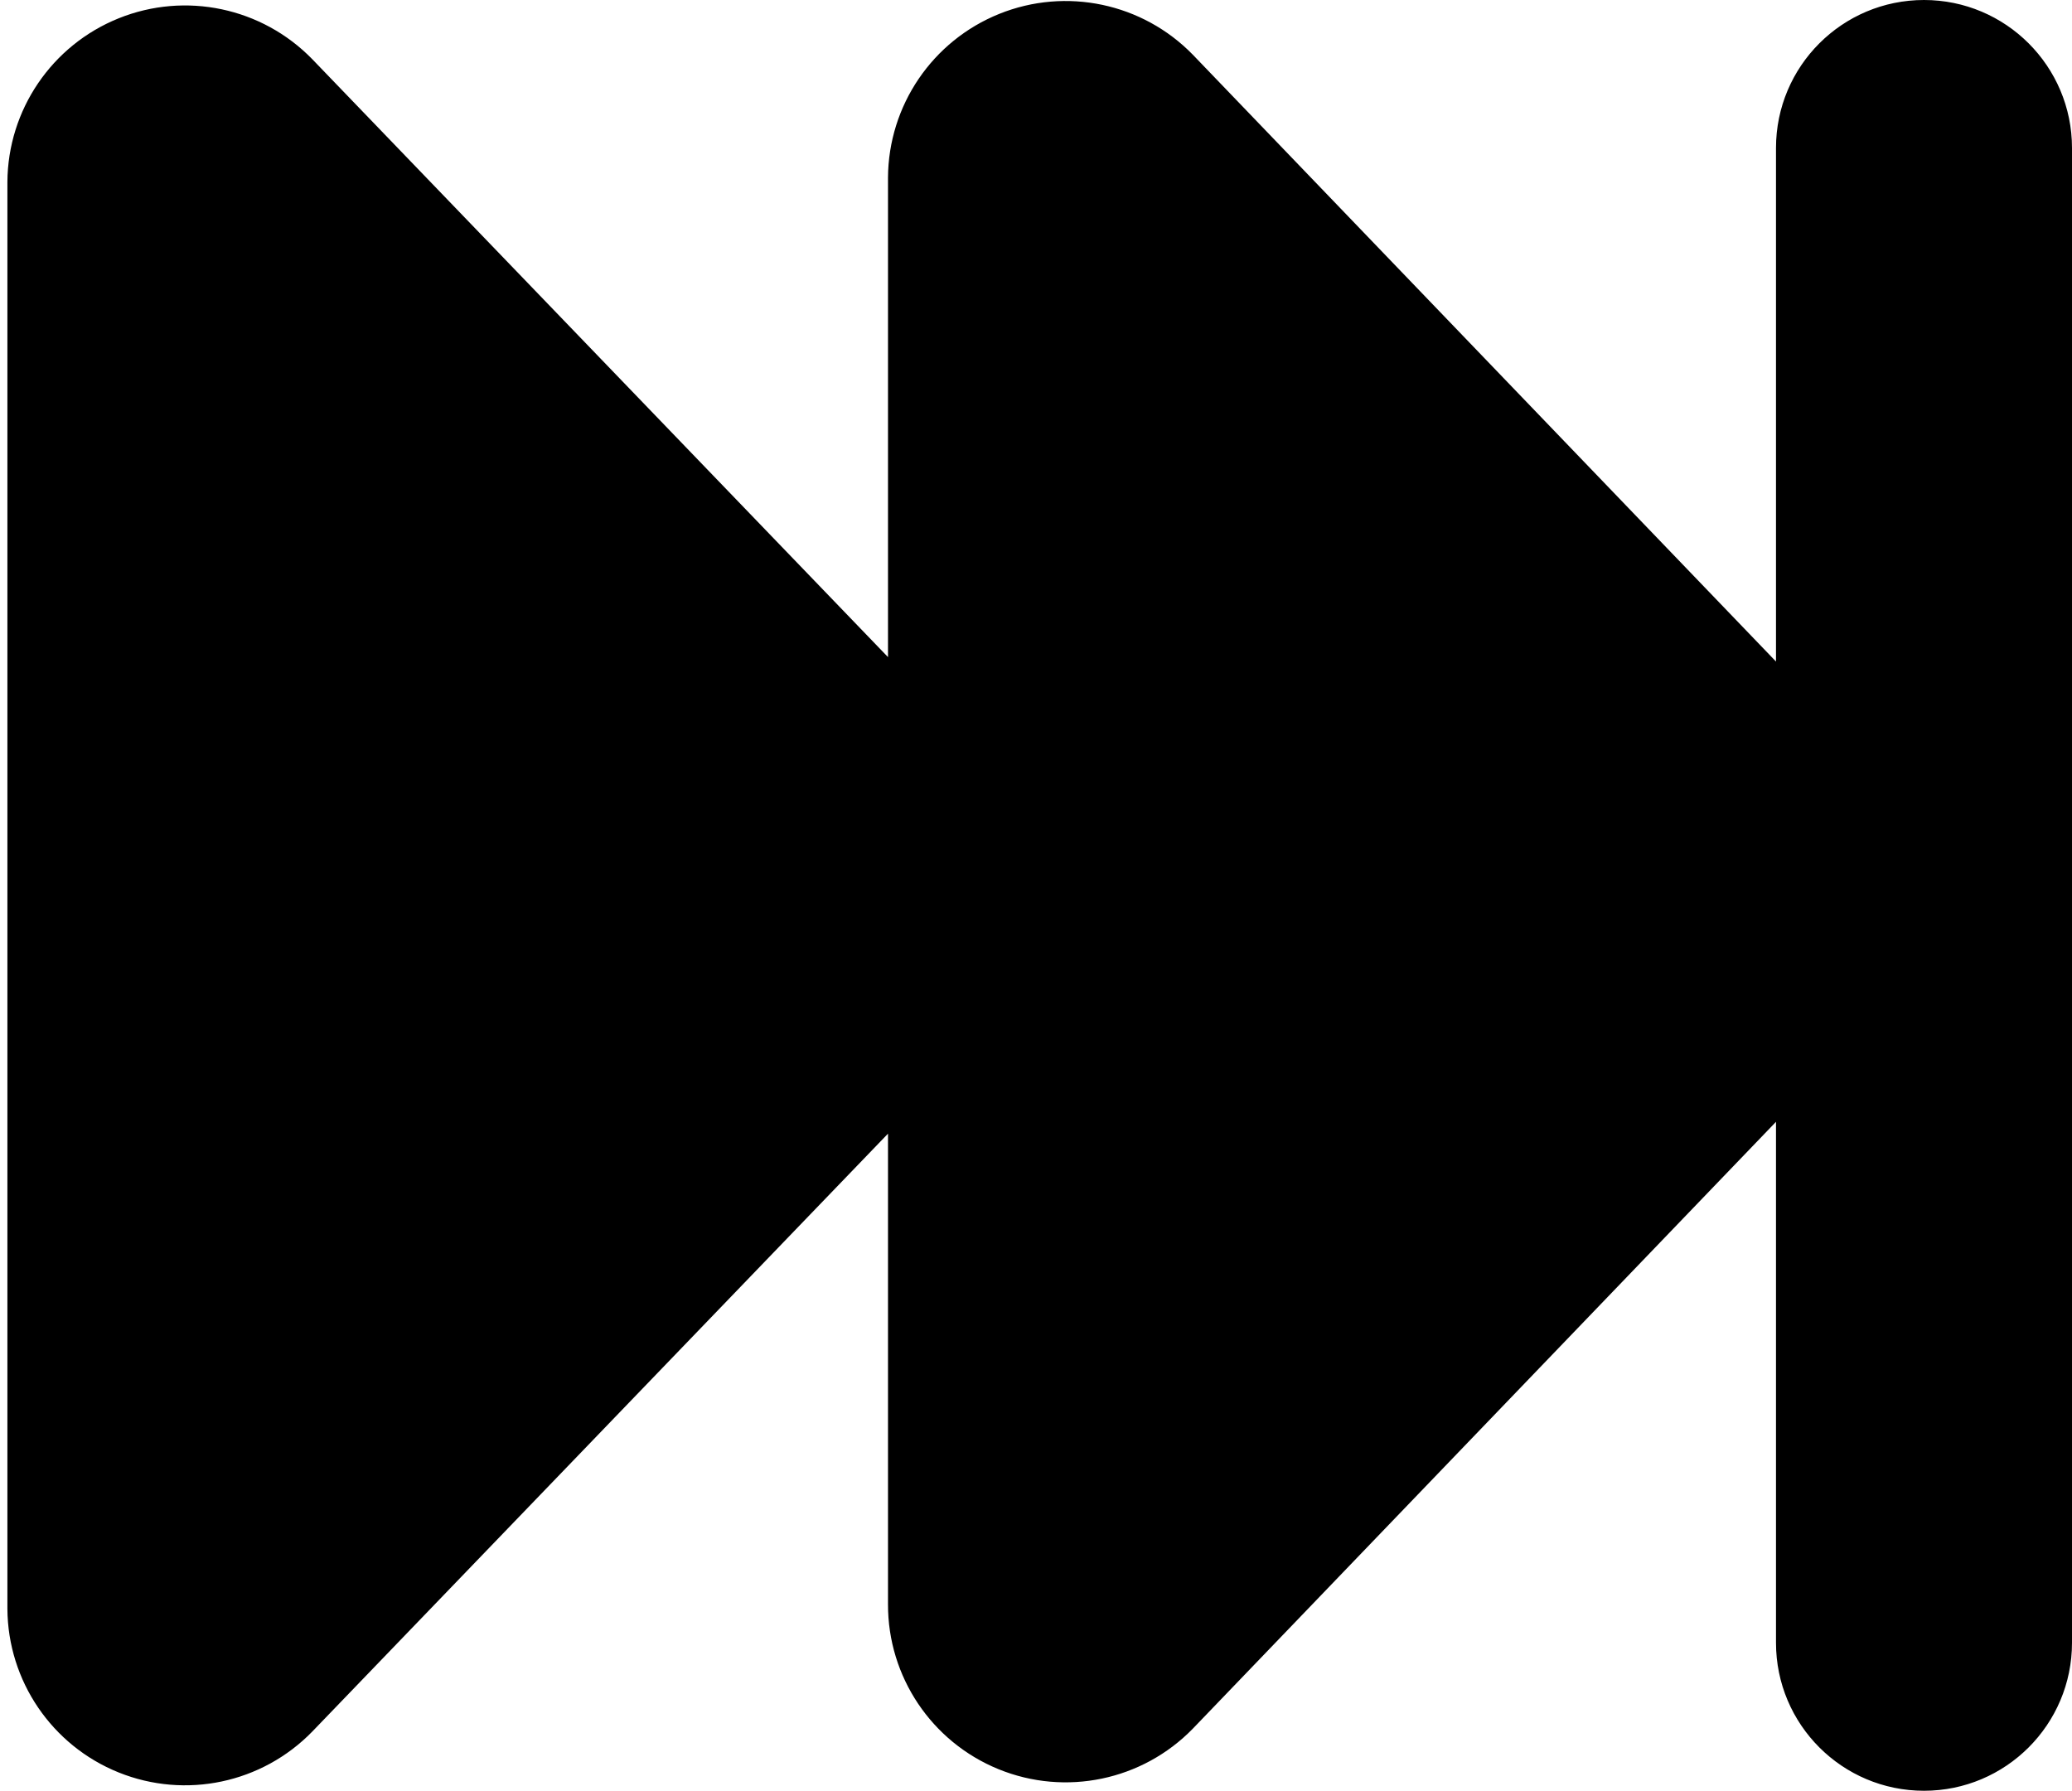
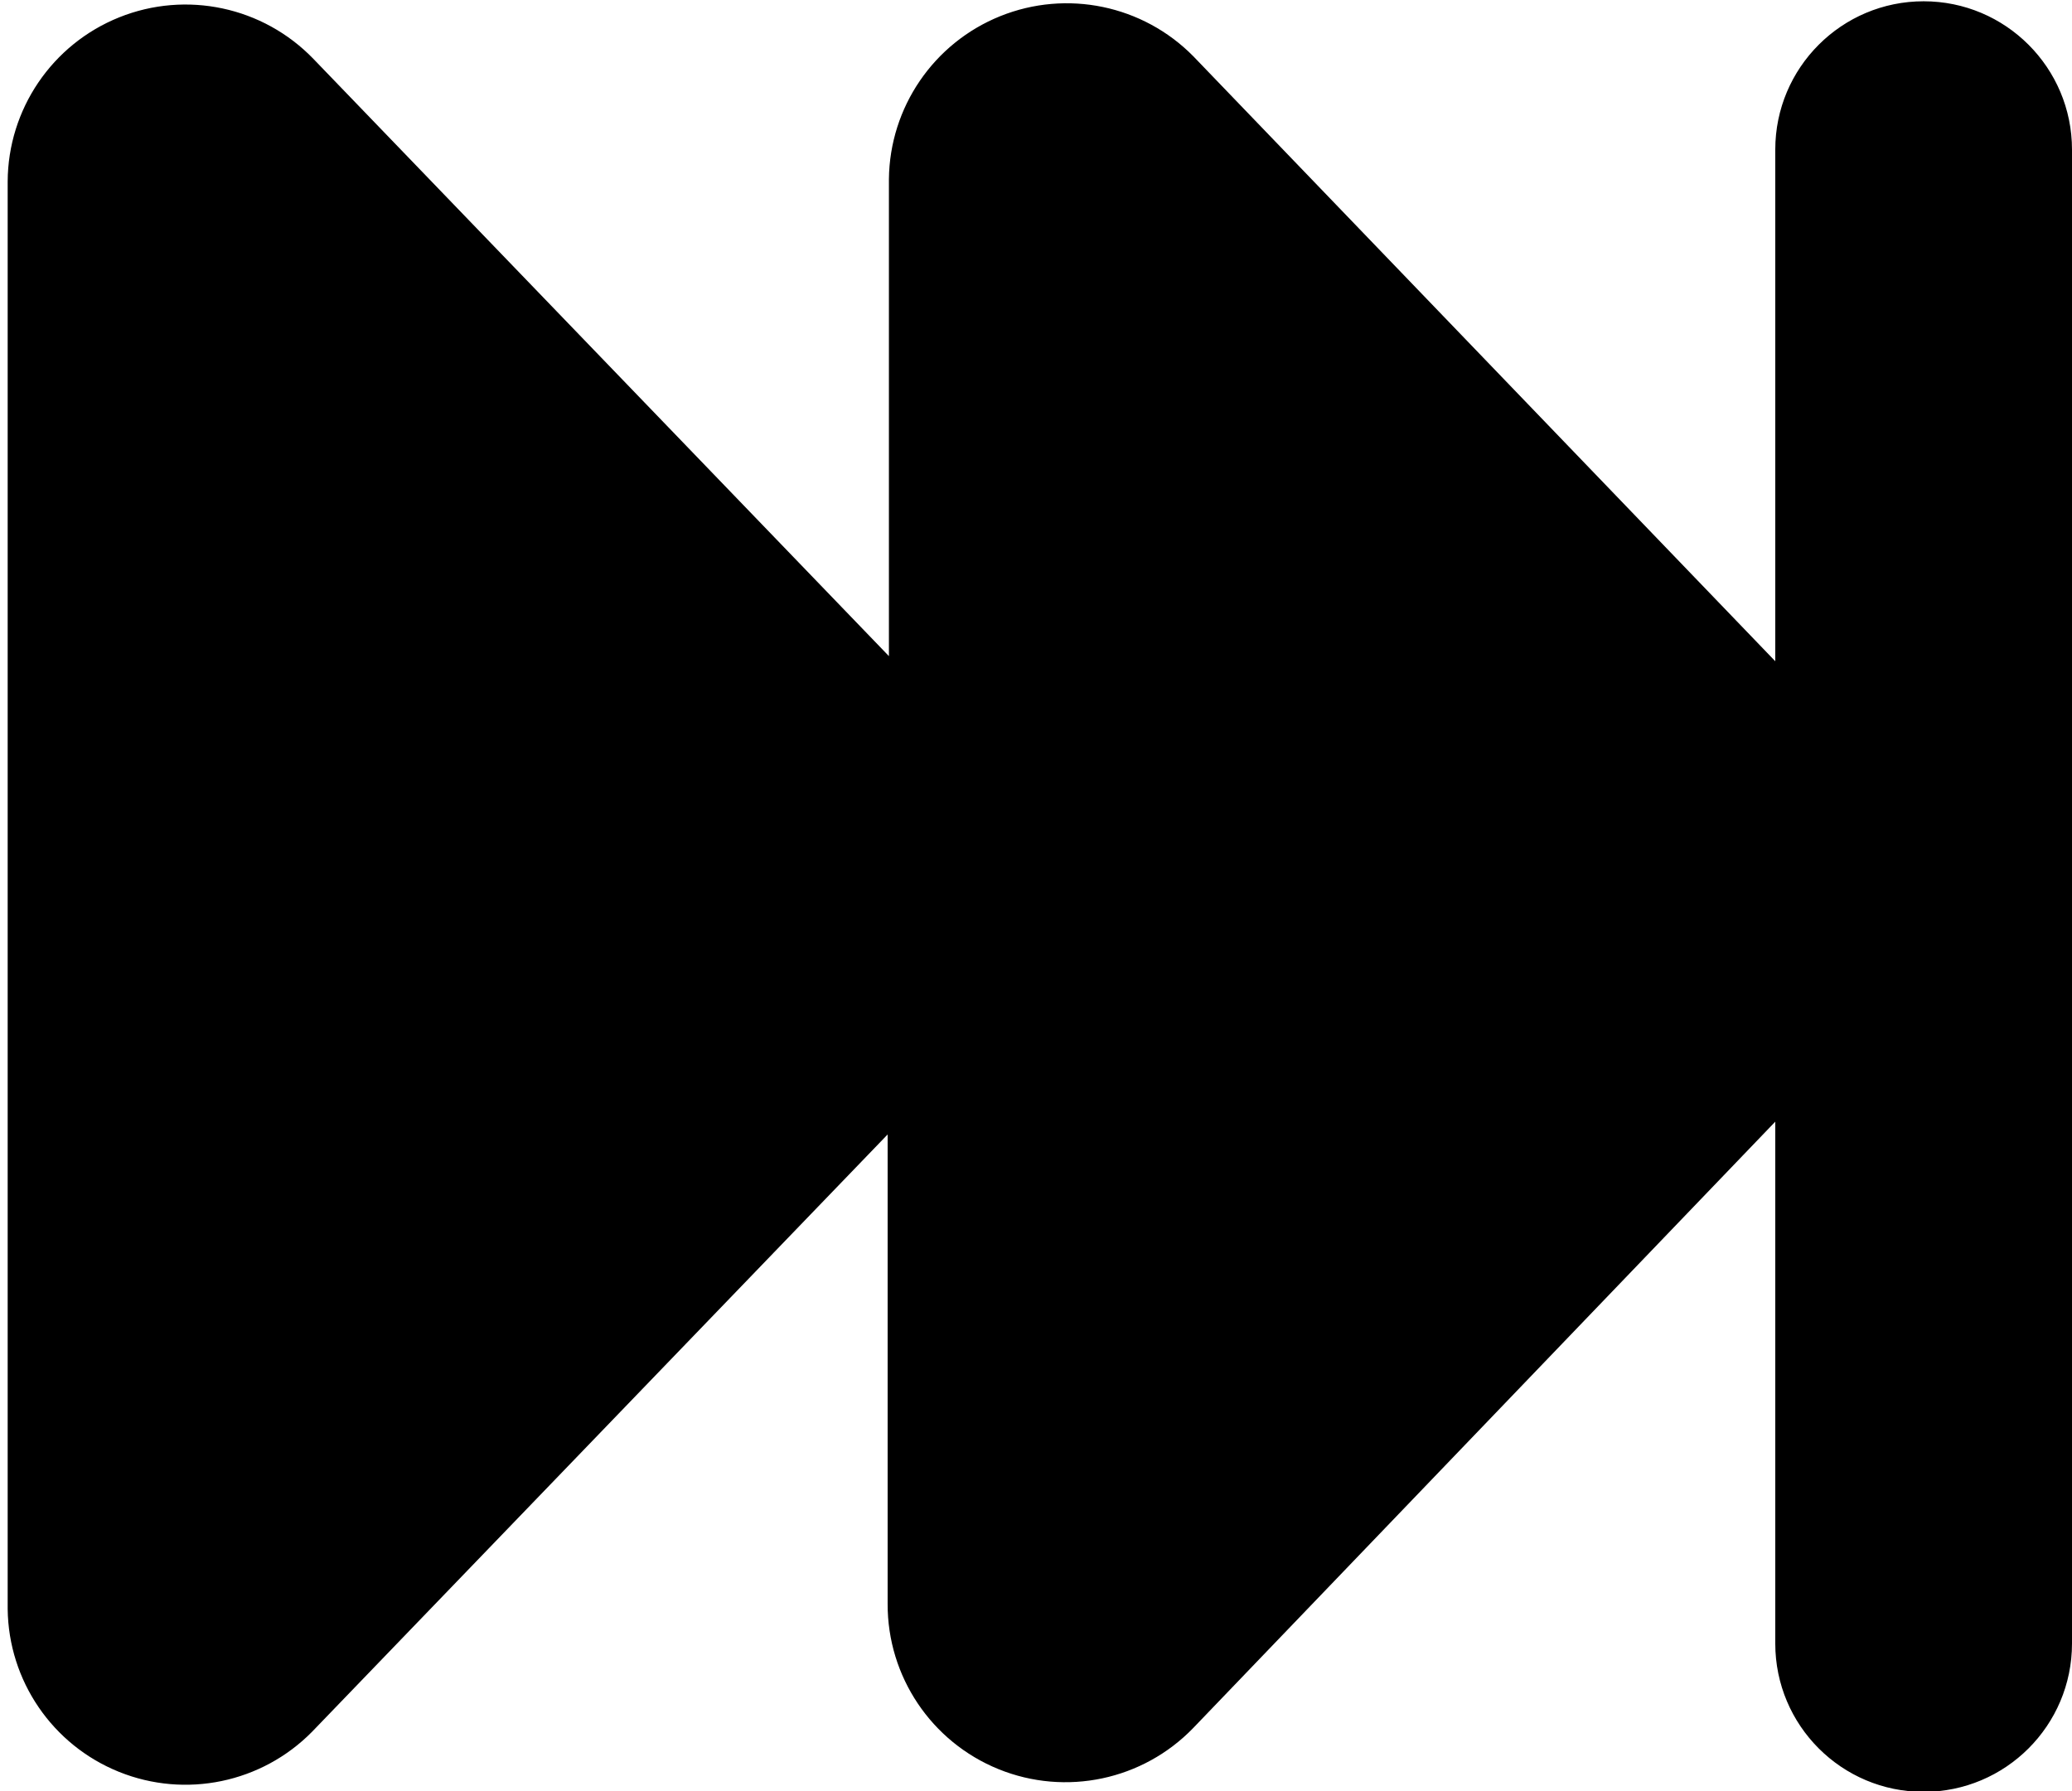
- <svg xmlns="http://www.w3.org/2000/svg" viewBox="0 0 140 121">
-   <path fill-rule="evenodd" d="M120 75.8l-39.4 41a12 12 0 0 1-20.6-8.4V76.6L21.1 117a12 12 0 0 1-20.6-8.3V12.3A12 12 0 0 1 21.1 4L60 44.4V12a12 12 0 0 1 20.6-8.3l39.4 41V10a10 10 0 0 1 20 0v101a10 10 0 0 1-20 0V75.8z" />
+ <svg xmlns="http://www.w3.org/2000/svg" viewBox="0 0 162 140">
+   <path fill-rule="evenodd" d="M138.8 87.7l-45.5 47.4a13.9 13.9 0 0 1-23.9-9.7V88.7l-45 46.7a13.9 13.9 0 0 1-23.8-9.6V14.2a13.9 13.9 0 0 1 23.9-9.6l45 46.7V14a13.9 13.9 0 0 1 23.8-9.6l45.5 47.3v-40a11.6 11.6 0 0 1 23.2 0v116.8a11.6 11.6 0 1 1-23.2 0V87.7z" />
</svg>
